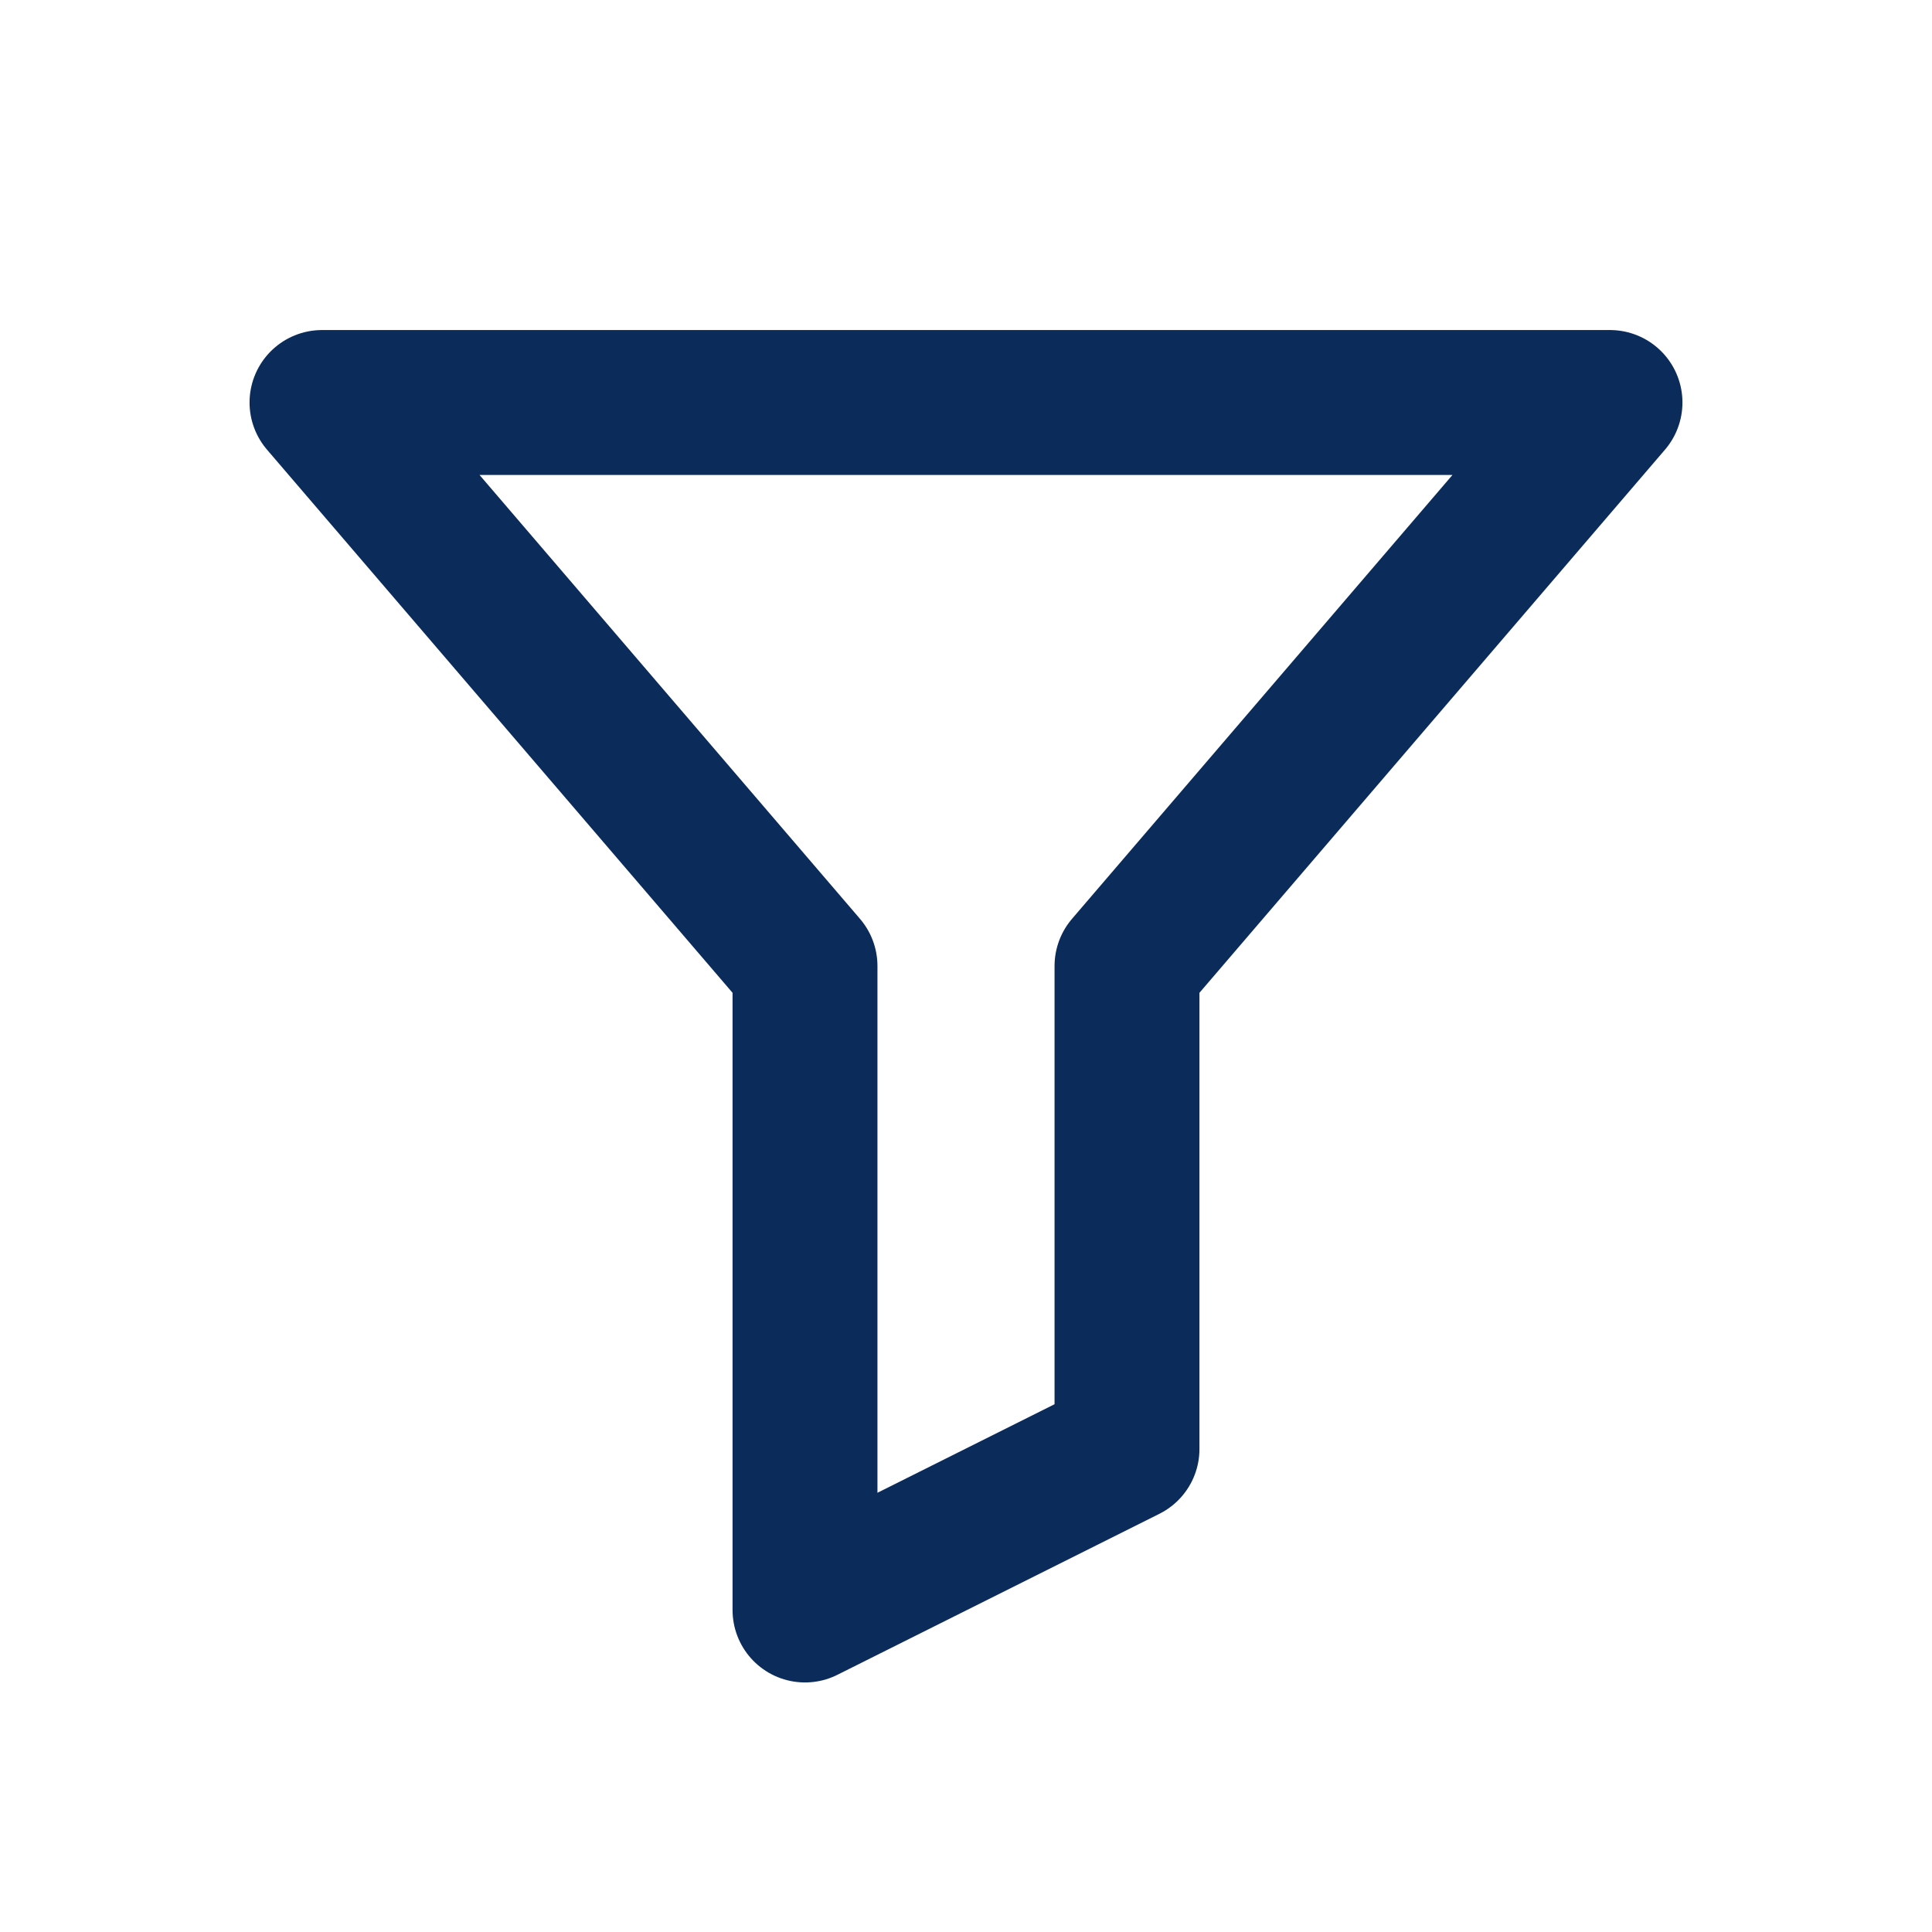
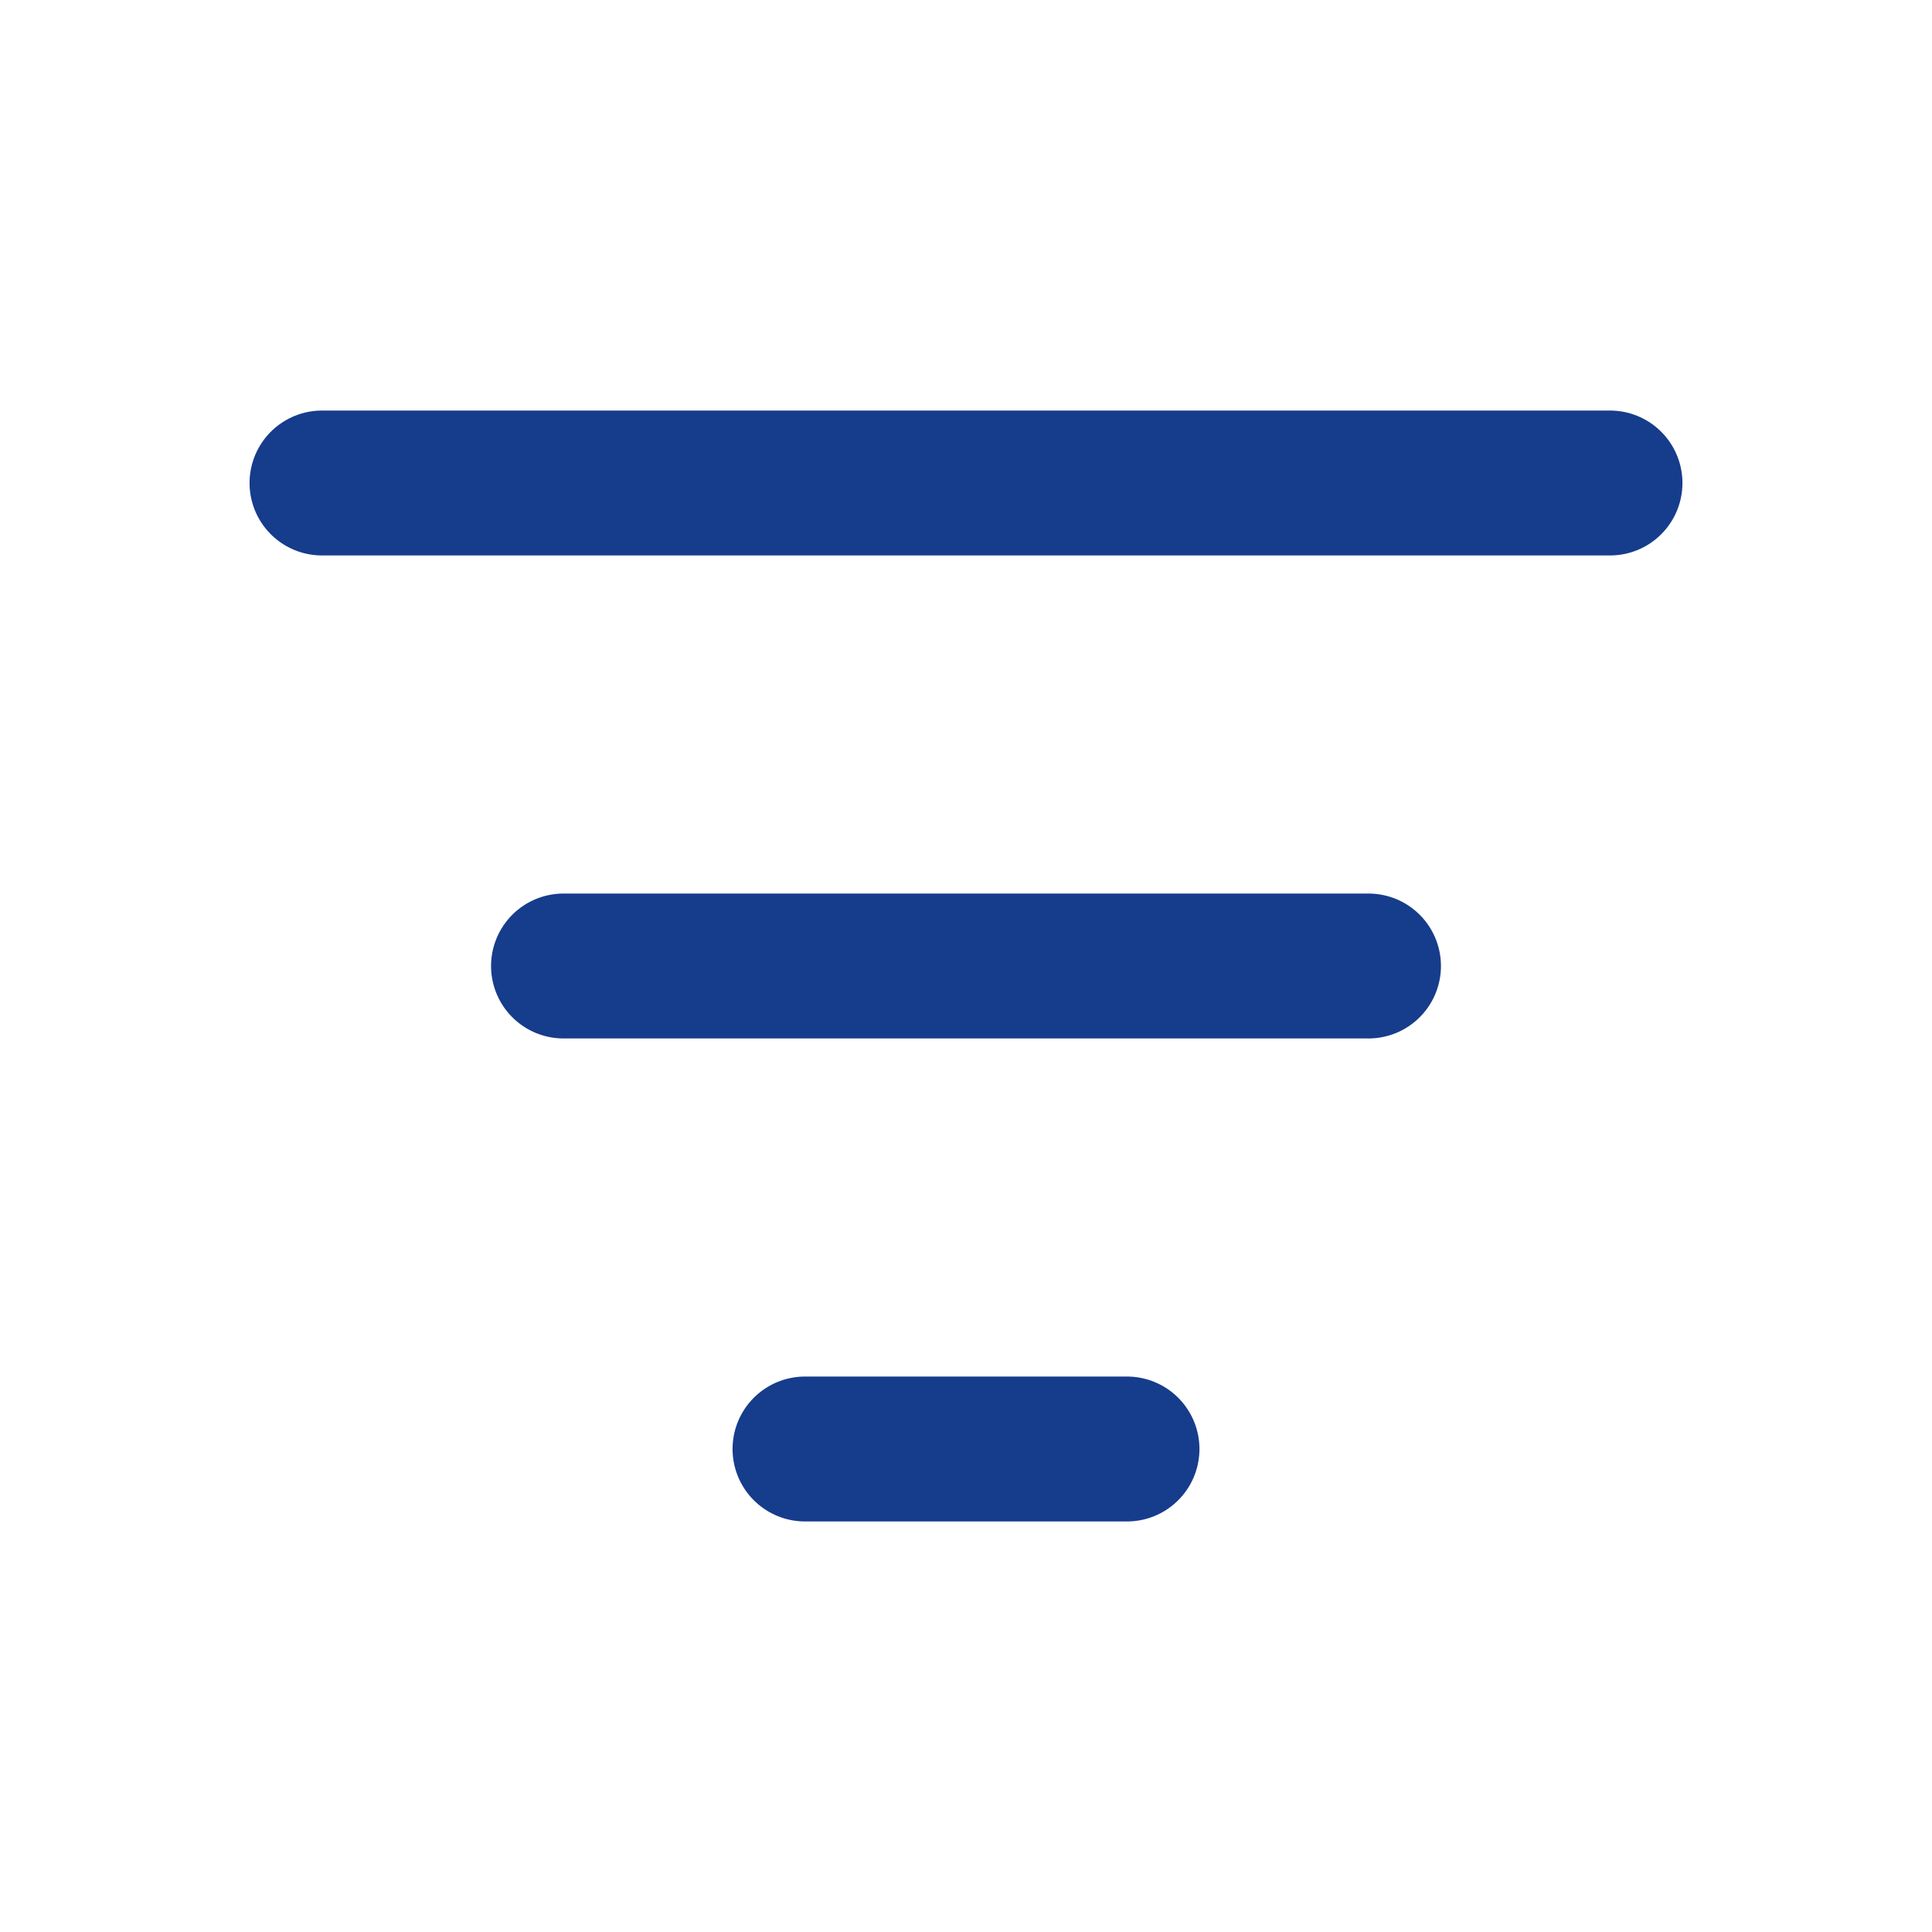
- <svg xmlns="http://www.w3.org/2000/svg" viewBox="0 0 24 24" width="24" height="24" fill="none" stroke="#0B2B5B" stroke-width="1.8" stroke-linecap="round" stroke-linejoin="round">
-   <path d="M4 5h16l-6 7v6l-4 2v-8z" />
+ <svg xmlns="http://www.w3.org/2000/svg" width="64" height="64" viewBox="0 0 24 24" fill="none" stroke="#163C8C" stroke-width="1.8" stroke-linecap="round" stroke-linejoin="round">
+   <path d="M4 6h16" />
+   <path d="M7 12h10" />
+   <path d="M10 18h4" />
</svg>
